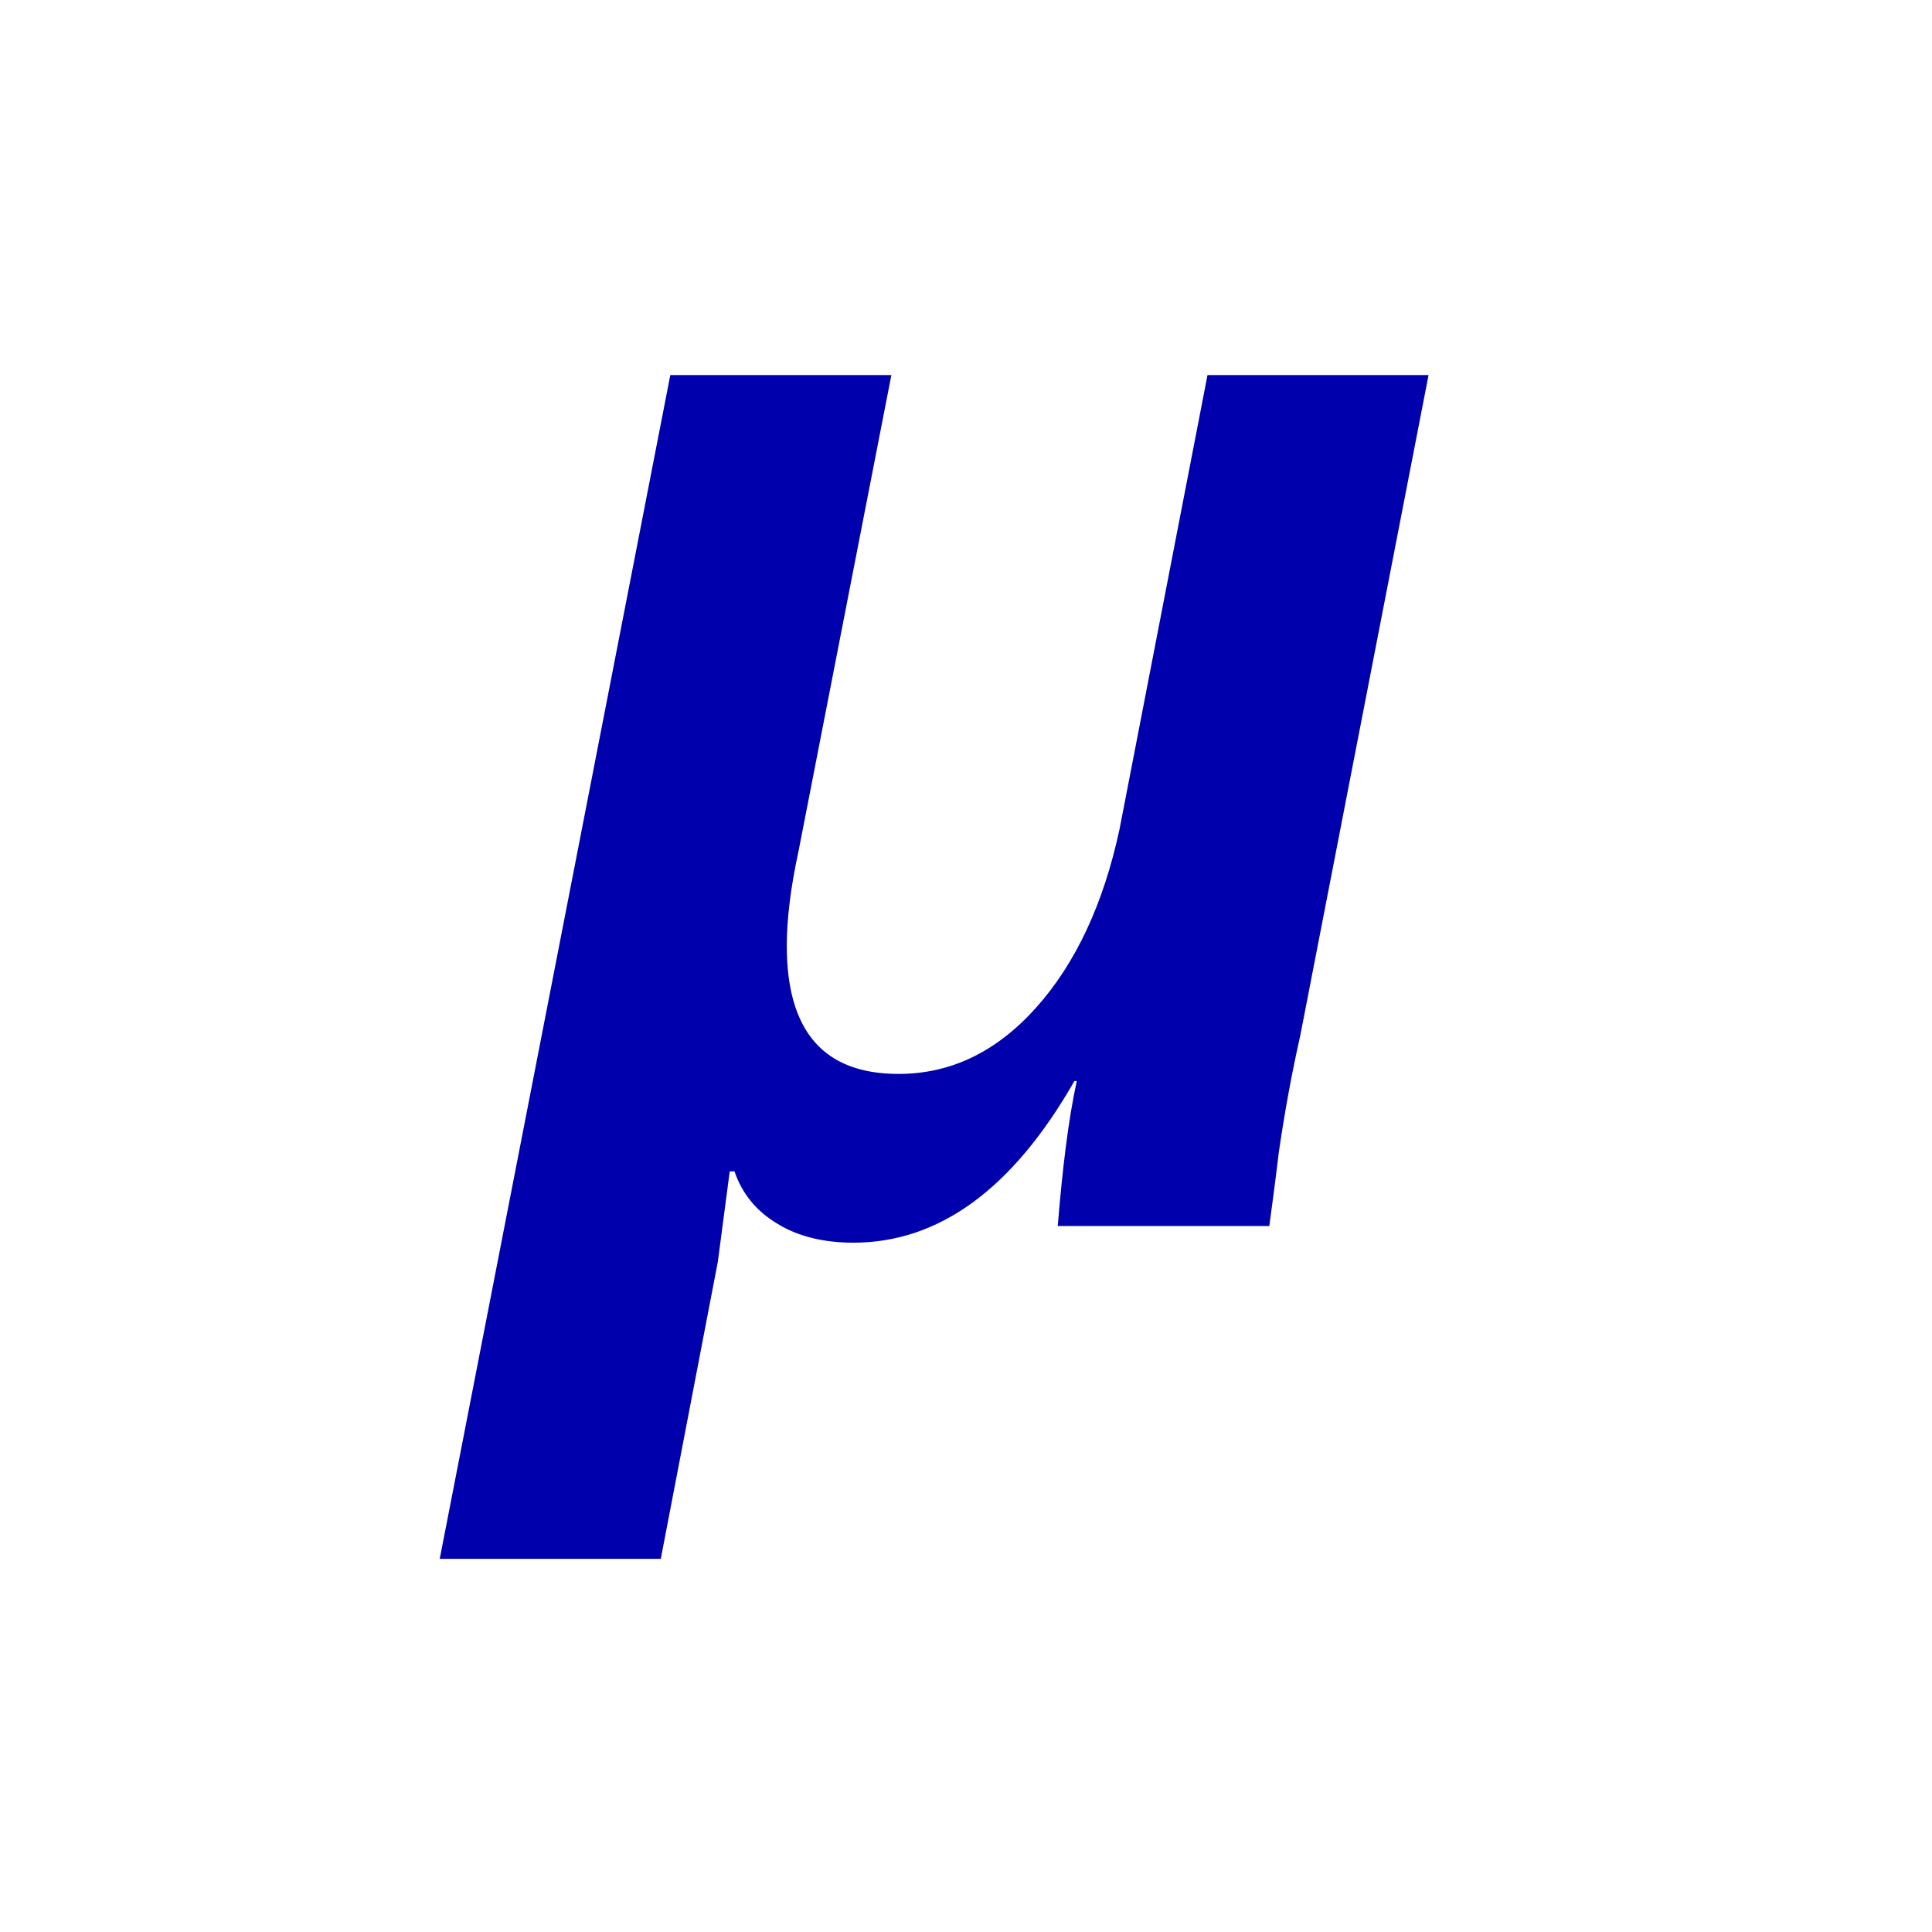
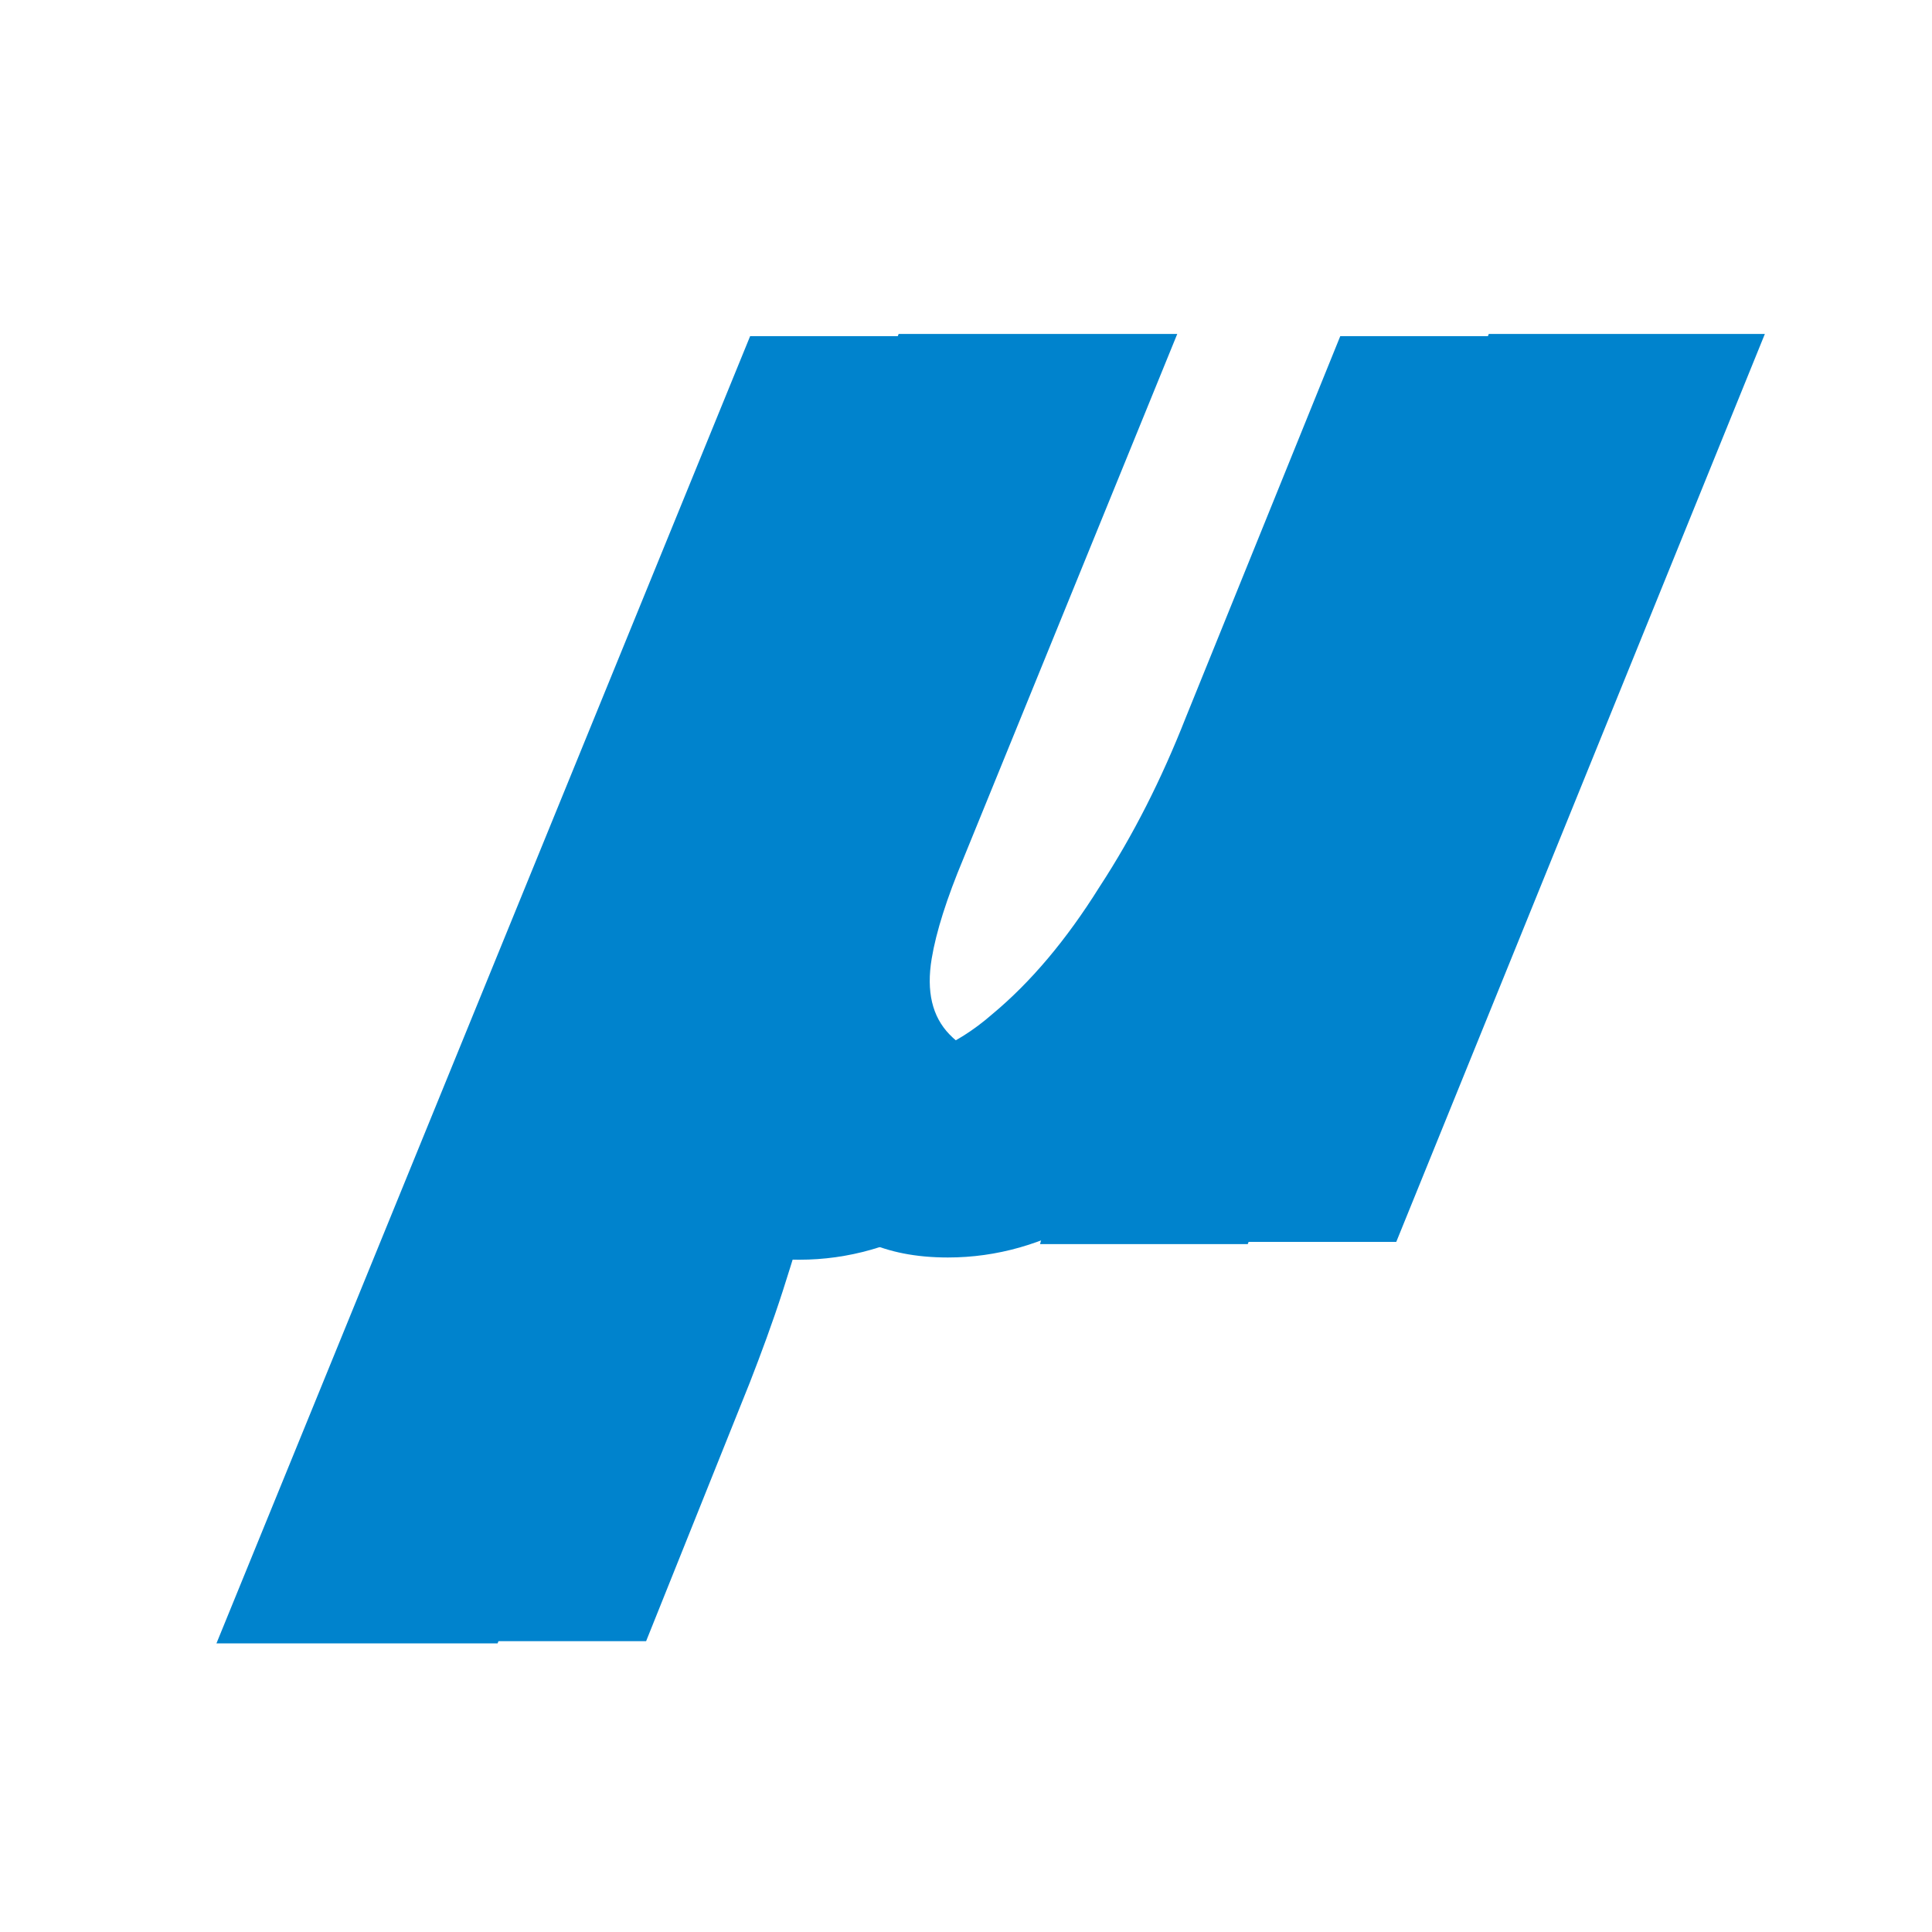
<svg xmlns="http://www.w3.org/2000/svg" width="48" height="48" viewBox="0 0 12.7 12.7" version="1.1" id="svg8">
  <defs id="defs2" />
  <g id="layer1" transform="translate(0,-284.3)">
-     <text xml:space="preserve" style="font-style:italic;font-variant:normal;font-weight:heavy;font-stretch:normal;font-size:10.583px;line-height:1.25;font-family:Arial;-inkscape-font-specification:'Arial Bold Italic';letter-spacing:0px;word-spacing:0px;fill:#0000ad;fill-opacity:1;stroke:none;stroke-width:1;stroke-miterlimit:4;stroke-dasharray:none;" x="3.142" y="292.358" id="text825">
-       <tspan id="tspan823" x="3.142" y="292.358" style="font-style:italic;font-variant:normal;font-weight:900;font-stretch:normal;font-family:Arial;-inkscape-font-specification:'Arial Heavy';stroke-width:1;stroke-miterlimit:4;stroke-dasharray:none;fill:#0000ad;fill-opacity:1;">μ</tspan>
+     <text xml:space="preserve" style="font-style:italic;font-variant:normal;font-weight:bold;font-stretch:normal;font-size:11.659px;line-height:1.25;font-family:'Century Gothic';-inkscape-font-specification:'Century Gothic, Bold Italic';font-variant-ligatures:normal;font-variant-caps:normal;font-variant-numeric:normal;font-variant-east-asian:normal;letter-spacing:0px;word-spacing:0px;fill:#0083cd;fill-opacity:1;stroke:none;stroke-width:2.783;stroke-miterlimit:4;stroke-dasharray:none" x="47.719" y="311.648" id="text825" transform="matrix(1.065544,0,-0.1558537,0.9384873,0,0)">
+       <tspan id="tspan823" x="47.719" y="311.648" style="font-style:italic;font-variant:normal;font-weight:bold;font-stretch:normal;font-size:11.659px;font-family:'Century Gothic';-inkscape-font-specification:'Century Gothic, Bold Italic';font-variant-ligatures:normal;font-variant-caps:normal;font-variant-numeric:normal;font-variant-east-asian:normal;fill:#0083cd;fill-opacity:1;stroke-width:2.783;stroke-miterlimit:4;stroke-dasharray:none">μ</tspan>
+     </text>
+     <text xml:space="preserve" style="font-style:italic;font-variant:normal;font-weight:bold;font-stretch:normal;font-size:11.659px;line-height:1.25;font-family:'Century Gothic';-inkscape-font-specification:'Century Gothic, Bold Italic';font-variant-ligatures:normal;font-variant-caps:normal;font-variant-numeric:normal;font-variant-east-asian:normal;letter-spacing:0px;word-spacing:0px;fill:#0083cd;fill-opacity:1;stroke:none;stroke-width:2.783;stroke-miterlimit:4;stroke-dasharray:none" x="48.631" y="311.633" id="text825-5" transform="matrix(1.065544,0,-0.1558537,0.9384873,0,0)">
+       <tspan id="tspan823-0" x="48.631" y="311.633" style="font-style:italic;font-variant:normal;font-weight:bold;font-stretch:normal;font-size:11.659px;font-family:'Century Gothic';-inkscape-font-specification:'Century Gothic, Bold Italic';font-variant-ligatures:normal;font-variant-caps:normal;font-variant-numeric:normal;font-variant-east-asian:normal;fill:#0083cd;fill-opacity:1;stroke-width:2.783;stroke-miterlimit:4;stroke-dasharray:none">μ</tspan>
    </text>
  </g>
</svg>
